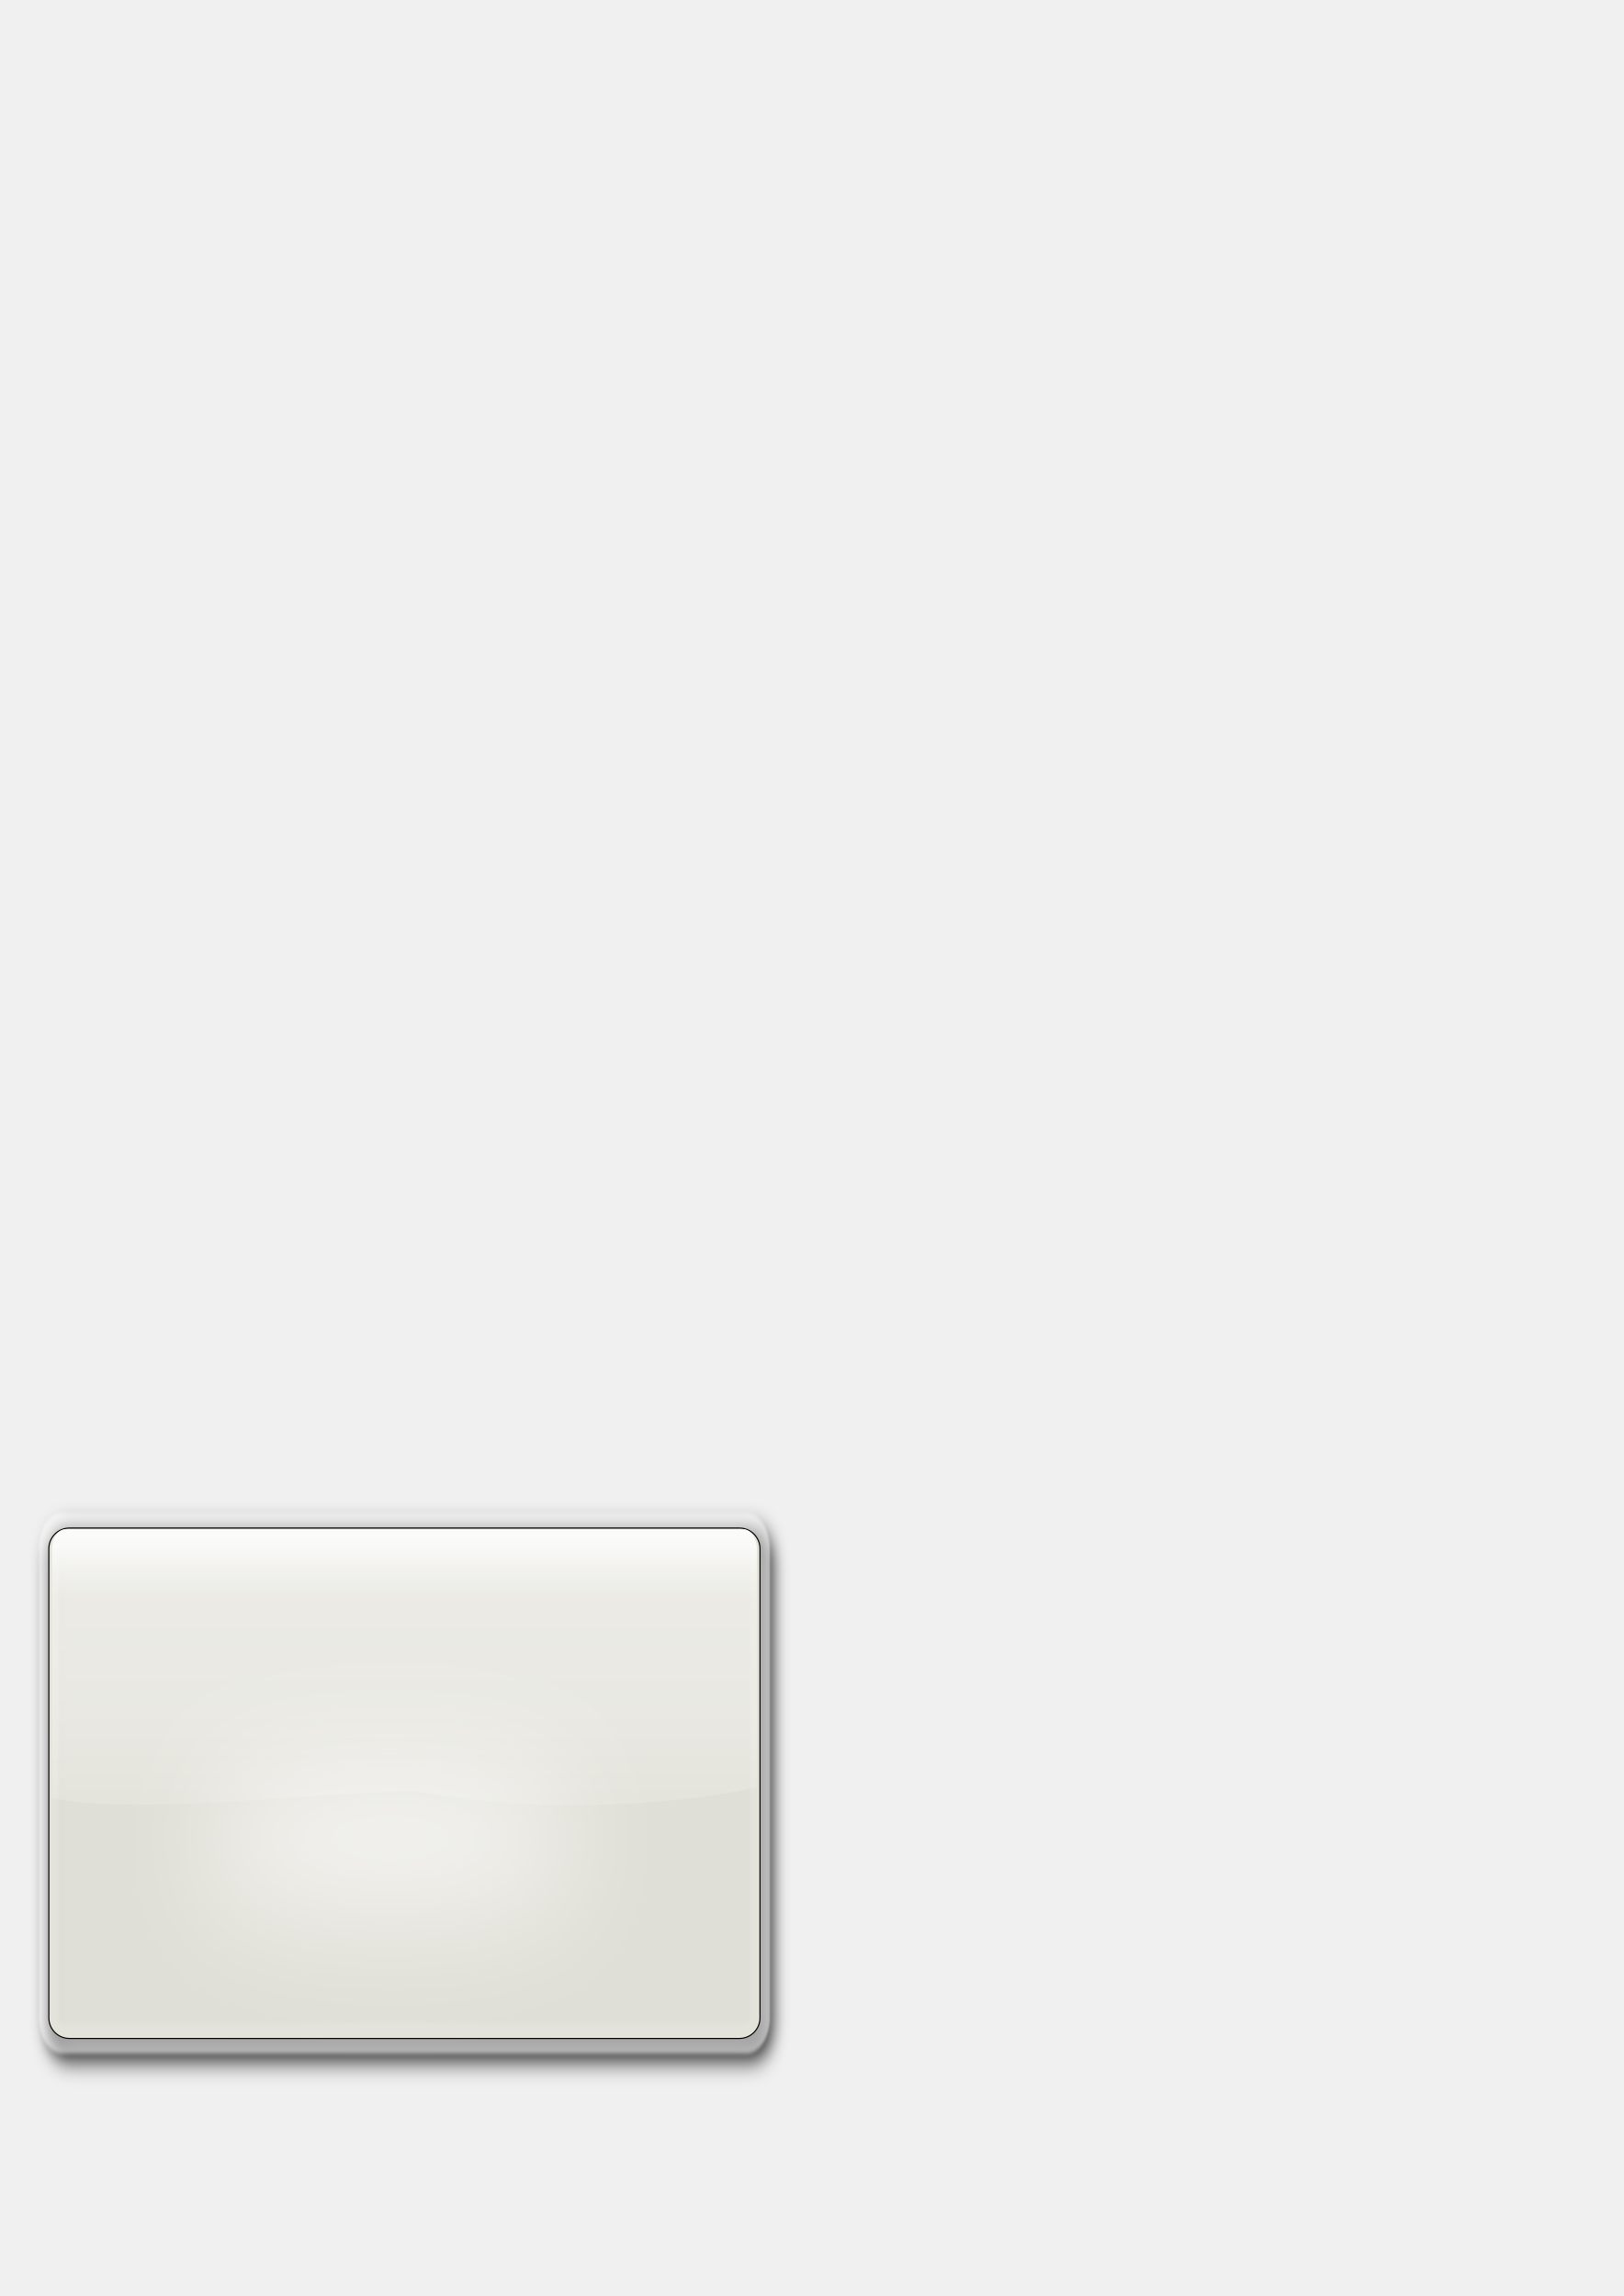
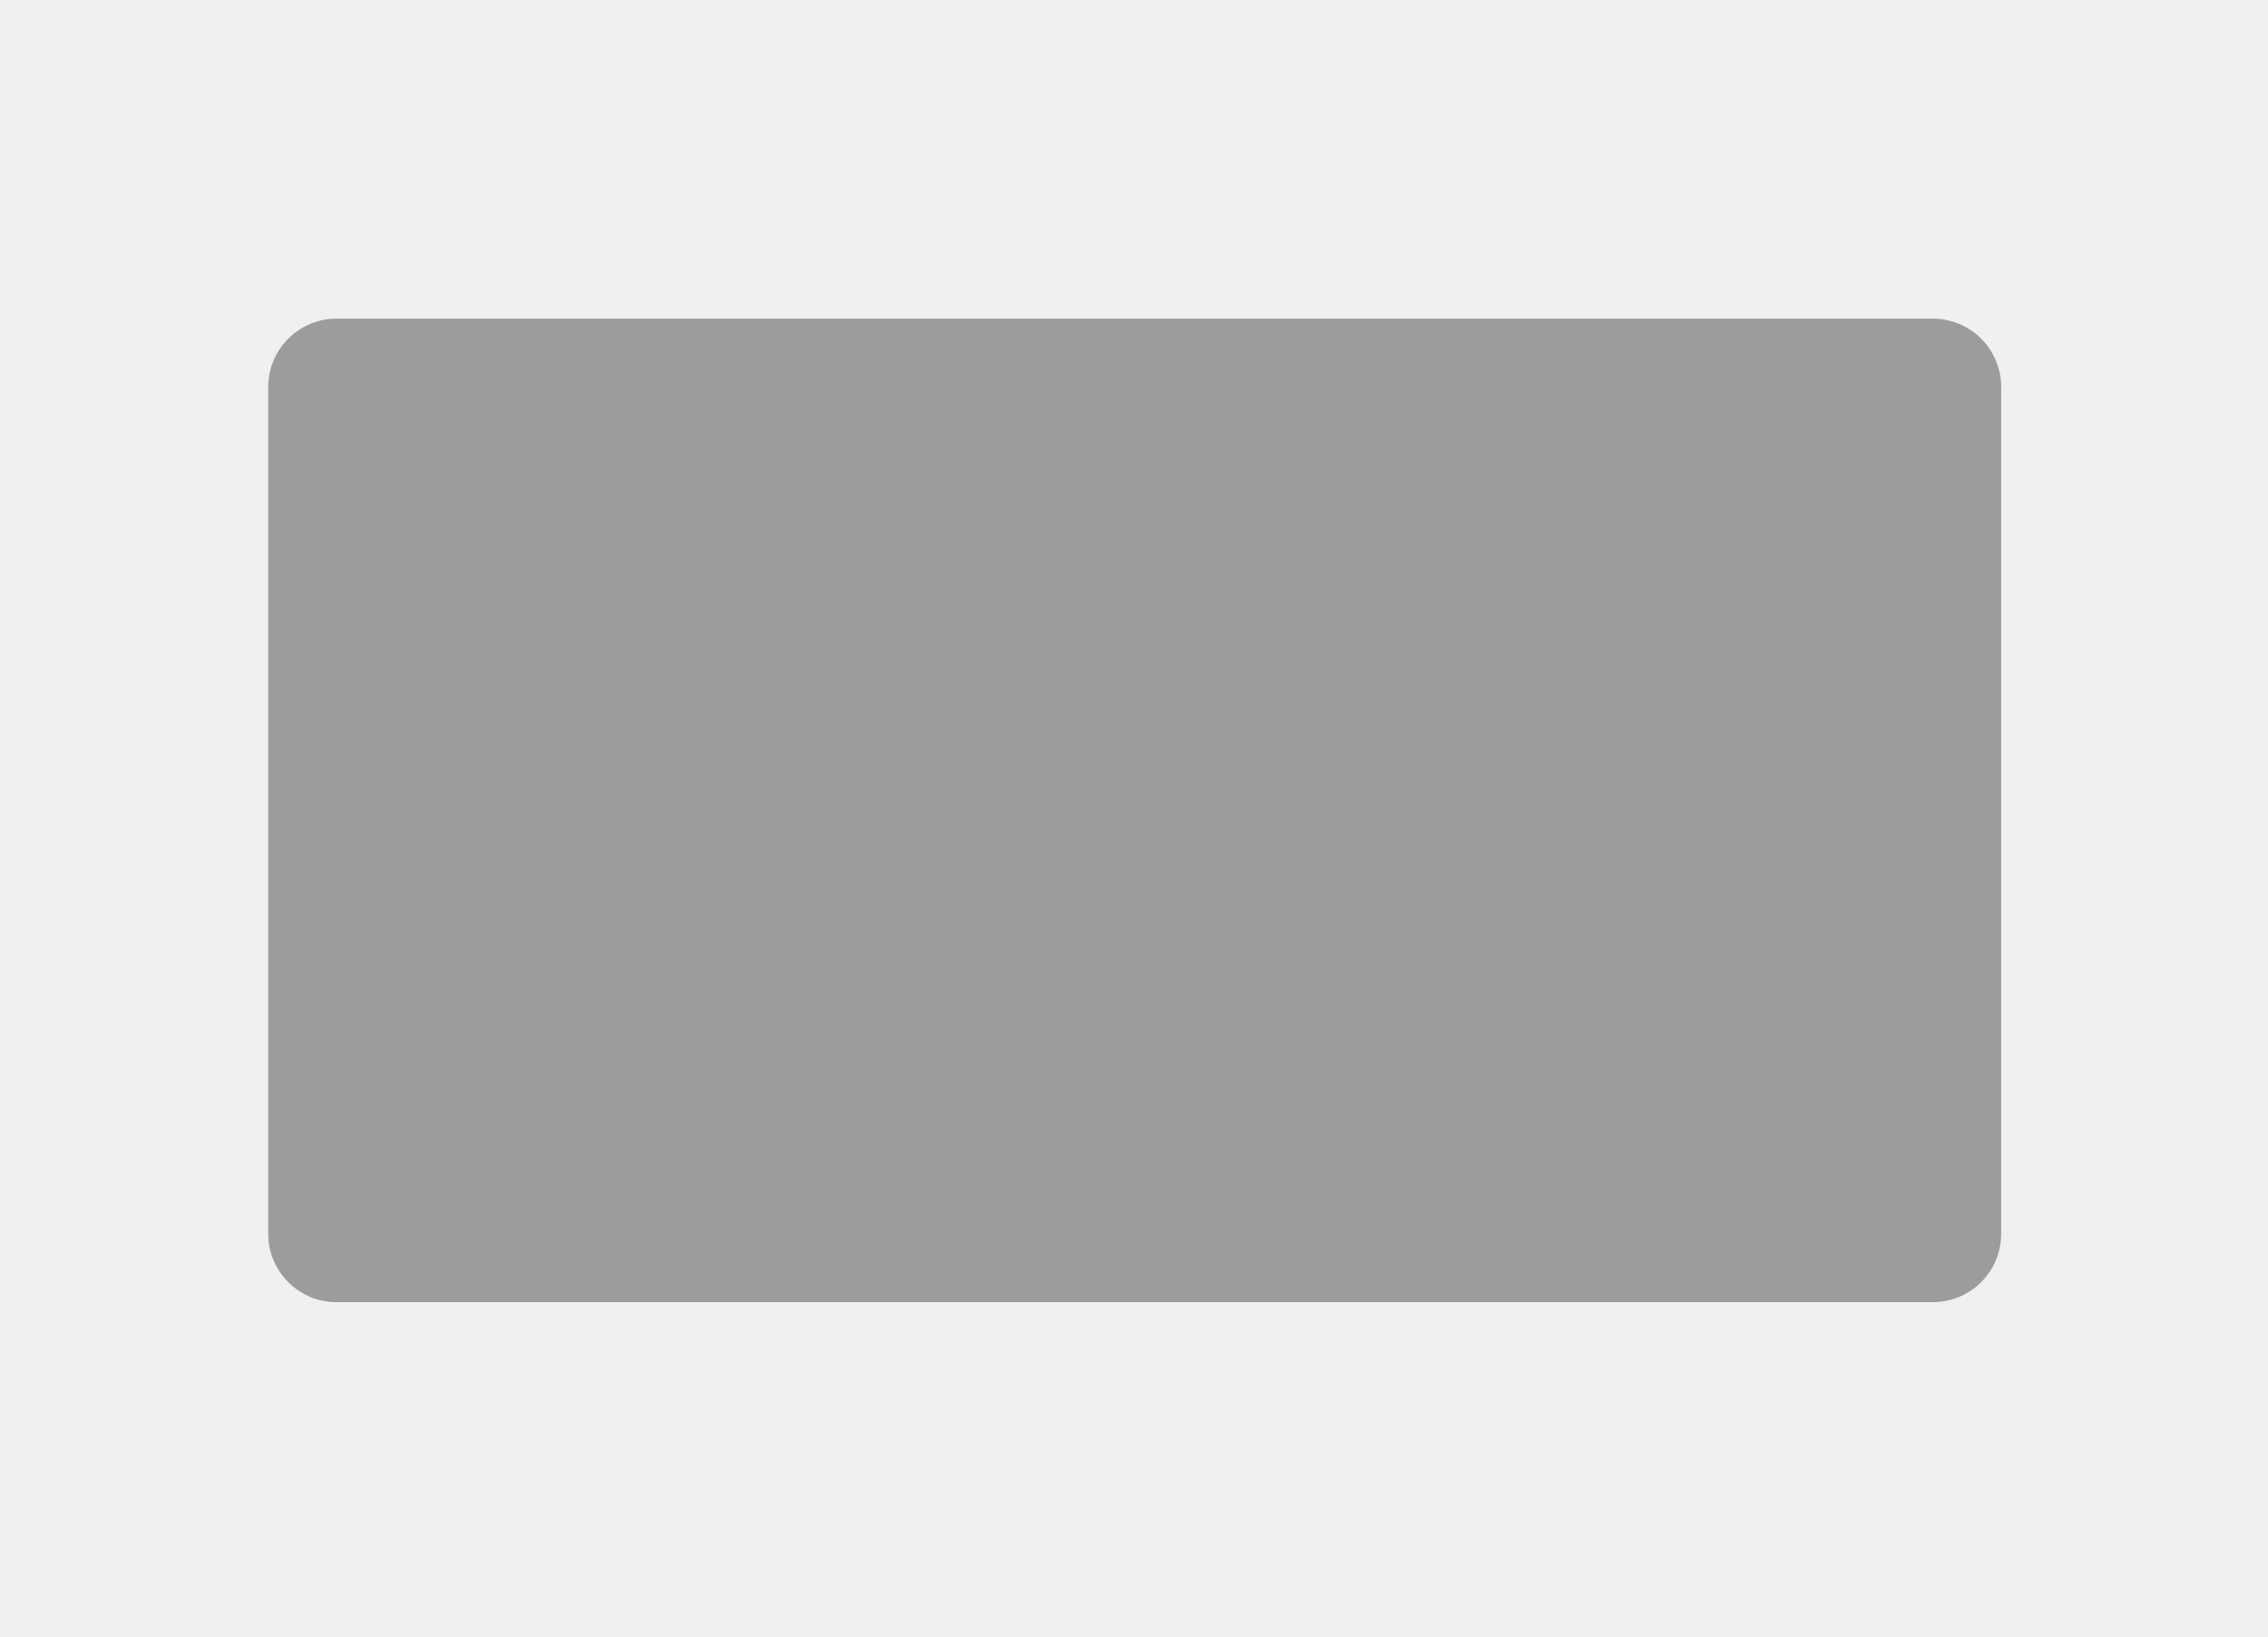
- <svg xmlns="http://www.w3.org/2000/svg" xmlns:xlink="http://www.w3.org/1999/xlink" width="744.094" height="1052.362" id="svg4065">
-   <defs id="defs4067">
-     <linearGradient id="linearGradient3374">
-       <stop style="stop-color:#efecce;stop-opacity:1;" offset="0" id="stop3376" />
-       <stop style="stop-color:#e8e5c7;stop-opacity:0;" offset="1" id="stop3379" />
+ <svg xmlns="http://www.w3.org/2000/svg" xmlns:xlink="http://www.w3.org/1999/xlink" width="790" height="570" id="svg2" version="1.0">
+   <defs id="defs4">
+     <filter id="filter5052">
+       <feGaussianBlur stdDeviation="8.743" id="feGaussianBlur5054" />
+     </filter>
+     <linearGradient id="linearGradient4552">
+       <stop style="stop-color:#ffffff;stop-opacity:0.658" offset="0" id="stop4554" />
+       <stop style="stop-color:#ffffff;stop-opacity:0;" offset="1" id="stop4556" />
    </linearGradient>
-     <linearGradient xlink:href="#linearGradient3374" id="linearGradient2712" gradientUnits="userSpaceOnUse" gradientTransform="matrix(0.7544949,0,0,-1.203706,-808.043,1752.866)" x1="2228.019" y1="769.875" x2="2230.377" y2="833.816" />
-     <filter x="-0.268" width="1.535" y="-1.309" height="3.619" id="filter3715">
-       <feGaussianBlur stdDeviation="59.105" id="feGaussianBlur3717" />
+     <linearGradient id="linearGradient4544">
+       <stop style="stop-color:#ffffff;stop-opacity:0.332" offset="0" id="stop4546" />
+       <stop style="stop-color:#ffffff;stop-opacity:0;" offset="1" id="stop4548" />
+     </linearGradient>
+     <linearGradient id="linearGradient2962">
+       <stop style="stop-color:#000000;stop-opacity:1;" offset="0" id="stop2964" />
+       <stop style="stop-color:#ffffff;stop-opacity:0;" offset="1" id="stop2966" />
+     </linearGradient>
+     <linearGradient id="linearGradient2359">
+       <stop style="stop-color:#000000;stop-opacity:0.538;" offset="0" id="stop2361" />
+       <stop style="stop-color:#000000;stop-opacity:0;" offset="1" id="stop2363" />
+     </linearGradient>
+     <filter id="filter2946">
+       <feGaussianBlur stdDeviation="3.509" id="feGaussianBlur2948" />
    </filter>
-     <linearGradient xlink:href="#linearGradient3370" id="linearGradient2710" gradientUnits="userSpaceOnUse" gradientTransform="matrix(0.7591325,0,0,1.218594,-15.60864,182.2801)" x1="1138.016" y1="141.352" x2="1138.016" y2="218.047" />
-     <linearGradient id="linearGradient3370">
-       <stop style="stop-color:#ffffff;stop-opacity:1;" offset="0" id="stop3372" />
-       <stop id="stop3378" offset="0.5" style="stop-color:#ffffff;stop-opacity:0.694;" />
-       <stop style="stop-color:#ffffff;stop-opacity:0.247;" offset="0.75" id="stop3380" />
-       <stop style="stop-color:#ffffff;stop-opacity:0;" offset="1" id="stop3374" />
-     </linearGradient>
-     <linearGradient xlink:href="#linearGradient3370" id="linearGradient2708" gradientUnits="userSpaceOnUse" gradientTransform="matrix(0.7591325,0,0,1.218594,-15.60864,182.2801)" x1="1138.016" y1="141.352" x2="1138.016" y2="454.348" />
-     <linearGradient id="linearGradient3430">
-       <stop style="stop-color:#d9d5b7;stop-opacity:0.918;" offset="0" id="stop3432" />
-       <stop style="stop-color:#000000;stop-opacity:1;" offset="1" id="stop3434" />
-     </linearGradient>
-     <linearGradient xlink:href="#linearGradient3430" id="linearGradient2706" gradientUnits="userSpaceOnUse" gradientTransform="matrix(0.7591325,0,0,1.218594,-15.60864,182.2801)" x1="1469.987" y1="473.655" x2="1467.419" y2="444.518" />
-     <filter id="filter3433">
-       <feGaussianBlur stdDeviation="1.513" id="feGaussianBlur3435" />
+     <mask maskUnits="userSpaceOnUse" id="mask2955">
+       <path style="opacity:1;fill:#ffffff;fill-opacity:1;stroke:none;stroke-width:2.799;stroke-miterlimit:4;stroke-dasharray:none;stroke-opacity:0.879" d="M 269.358,261.265 C 248.132,261.265 231.038,278.359 231.038,299.586 L 231.038,491.939 C 231.038,513.165 248.132,530.259 269.358,530.259 L 496.611,530.259 C 517.837,530.259 534.931,513.165 534.931,491.939 L 534.931,299.586 C 534.931,278.359 517.837,261.265 496.611,261.265 L 269.358,261.265 z M 283.762,280.62 L 482.207,280.62 C 496.848,280.62 508.644,292.416 508.644,307.058 L 508.644,439.724 C 508.644,454.365 496.848,466.161 482.207,466.161 L 283.762,466.161 C 269.121,466.161 257.325,454.365 257.325,439.724 L 257.325,307.058 C 257.325,292.416 269.121,280.62 283.762,280.62 z" id="path2957" />
+     </mask>
+     <linearGradient xlink:href="#linearGradient2359" id="linearGradient2960" gradientUnits="userSpaceOnUse" x1="385.044" y1="470.01" x2="385.044" y2="260.34" gradientTransform="translate(-10.94133,152.7843)" />
+     <linearGradient xlink:href="#linearGradient2962" id="linearGradient2968" x1="325.143" y1="514.866" x2="400.508" y2="623.785" gradientUnits="userSpaceOnUse" />
+     <filter id="filter4532" x="-0.007" width="1.013" y="-0.128" height="1.257">
+       <feGaussianBlur stdDeviation="2.006" id="feGaussianBlur4534" />
    </filter>
-     <filter id="filter3470">
-       <feGaussianBlur stdDeviation="5.551" id="feGaussianBlur3472" />
-     </filter>
-     <filter id="filter3438">
-       <feGaussianBlur stdDeviation="8.96" id="feGaussianBlur3440" />
-     </filter>
-     <linearGradient xlink:href="#linearGradient3374" id="linearGradient2199" gradientUnits="userSpaceOnUse" gradientTransform="matrix(0.4074162,0,0,-0.6217453,-715.0037,1406.934)" x1="2228.019" y1="769.875" x2="2230.377" y2="833.816" />
-     <linearGradient xlink:href="#linearGradient3370" id="linearGradient2203" gradientUnits="userSpaceOnUse" gradientTransform="matrix(0.4099205,0,0,0.6294358,-287.1007,595.685)" x1="1138.016" y1="141.352" x2="1138.016" y2="218.047" />
-     <linearGradient xlink:href="#linearGradient3370" id="linearGradient2206" gradientUnits="userSpaceOnUse" gradientTransform="matrix(0.4099205,0,0,0.6294358,-287.1007,595.685)" x1="1138.016" y1="141.352" x2="1138.016" y2="454.348" />
-     <linearGradient xlink:href="#linearGradient3430" id="linearGradient2209" gradientUnits="userSpaceOnUse" gradientTransform="matrix(0.4099205,0,0,0.6294358,-287.1007,595.685)" x1="1469.987" y1="473.655" x2="1467.419" y2="444.518" />
+     <linearGradient xlink:href="#linearGradient4544" id="linearGradient4550" x1="181.292" y1="850.182" x2="181.292" y2="181.63" gradientUnits="userSpaceOnUse" />
+     <linearGradient xlink:href="#linearGradient4552" id="linearGradient4558" x1="80.809" y1="857.137" x2="83.786" y2="122.386" gradientUnits="userSpaceOnUse" />
+     <linearGradient xlink:href="#linearGradient4544" id="linearGradient5509" gradientUnits="userSpaceOnUse" gradientTransform="matrix(0.8610803,0,0,0.6996406,104.3637,207.2433)" x1="181.292" y1="850.182" x2="181.292" y2="181.63" />
+     <linearGradient xlink:href="#linearGradient4552" id="linearGradient5511" gradientUnits="userSpaceOnUse" gradientTransform="matrix(0.8610803,0,0,0.6996406,104.3637,207.2433)" x1="80.809" y1="857.137" x2="83.786" y2="122.386" />
  </defs>
-   <g id="layer1">
-     <rect ry="15" y="174.333" x="761" height="371.667" width="795" id="rect3427" style="fill:none;fill-opacity:0.961;stroke:#000000;stroke-width:14;stroke-miterlimit:4;stroke-dasharray:none;stroke-opacity:1;display:inline;filter:url(#filter3438)" transform="matrix(0.4099205,0,0,0.6294358,-287.1007,595.685)" />
-     <rect ry="15" y="172.333" x="757" height="371.667" width="795" id="rect3382" style="opacity:0.76;fill:#000000;fill-opacity:1;stroke:#000000;stroke-width:1;stroke-miterlimit:4;stroke-dasharray:none;stroke-opacity:1;display:inline;filter:url(#filter3470)" transform="matrix(0.4099205,0,0,0.6294358,-287.1007,595.685)" />
-     <rect ry="15" y="166.333" x="755" height="371.667" width="795" id="rect3357" style="opacity:0.58;fill:none;fill-opacity:1;stroke:#ffffff;stroke-width:22;stroke-miterlimit:4;stroke-dasharray:none;stroke-opacity:1;display:inline;filter:url(#filter3433)" transform="matrix(0.4099205,0,0,0.6294358,-287.1007,595.685)" />
-     <rect style="fill:#e7e6dd;fill-opacity:0.961;stroke:#000000;stroke-width:0.508;stroke-miterlimit:4;stroke-dasharray:none;stroke-opacity:1;display:inline" id="rect2370" width="325.887" height="233.94" x="22.389" y="700.381" ry="9.442" />
-     <path style="opacity:0.421;fill:url(#linearGradient2206);fill-opacity:1;stroke:none;stroke-width:1;stroke-miterlimit:4;stroke-dasharray:none;stroke-opacity:1;display:inline" d="M 29.933,700.954 C 26.556,700.954 23.838,705.127 23.838,710.311 L 23.838,824.168 C 67.336,833.252 175.688,818.123 194.461,821.588 C 251.58,832.133 314.958,826.381 346.827,819.226 L 346.827,710.311 C 346.827,705.127 344.109,700.954 340.733,700.954 L 29.933,700.954 z " id="rect3361" />
-     <path id="path3426" d="M 29.933,700.954 C 26.556,700.954 23.838,705.127 23.838,710.311 L 23.838,786.821 L 346.827,789.151 L 346.827,710.311 C 346.827,705.127 344.109,700.954 340.733,700.954 L 29.933,700.954 z " style="fill:url(#linearGradient2203);fill-opacity:1;stroke:none;stroke-width:1;stroke-miterlimit:4;stroke-dasharray:none;stroke-opacity:1;display:inline" />
-     <path style="opacity:0.795;fill:#ffffff;fill-opacity:1;display:inline;filter:url(#filter3715)" id="path3617" d="M 1401.667 414.167 A 265 54.167 0 1 1  871.667,414.167 A 265 54.167 0 1 1  1401.667 414.167 z" transform="matrix(0.3377332,0,0,0.5185917,-205.0479,627.7453)" />
+   <g id="layer1" transform="translate(146.9506,-338.7698)">
+     <rect ry="23.077" y="450.458" x="-52.797" height="341.055" width="602.181" id="rect4542" style="opacity:0.349;fill:#000000;fill-opacity:1;stroke:#000000;stroke-width:1.446;stroke-miterlimit:4;stroke-dasharray:none;stroke-opacity:1" rx="23.077" />
  </g>
</svg>
